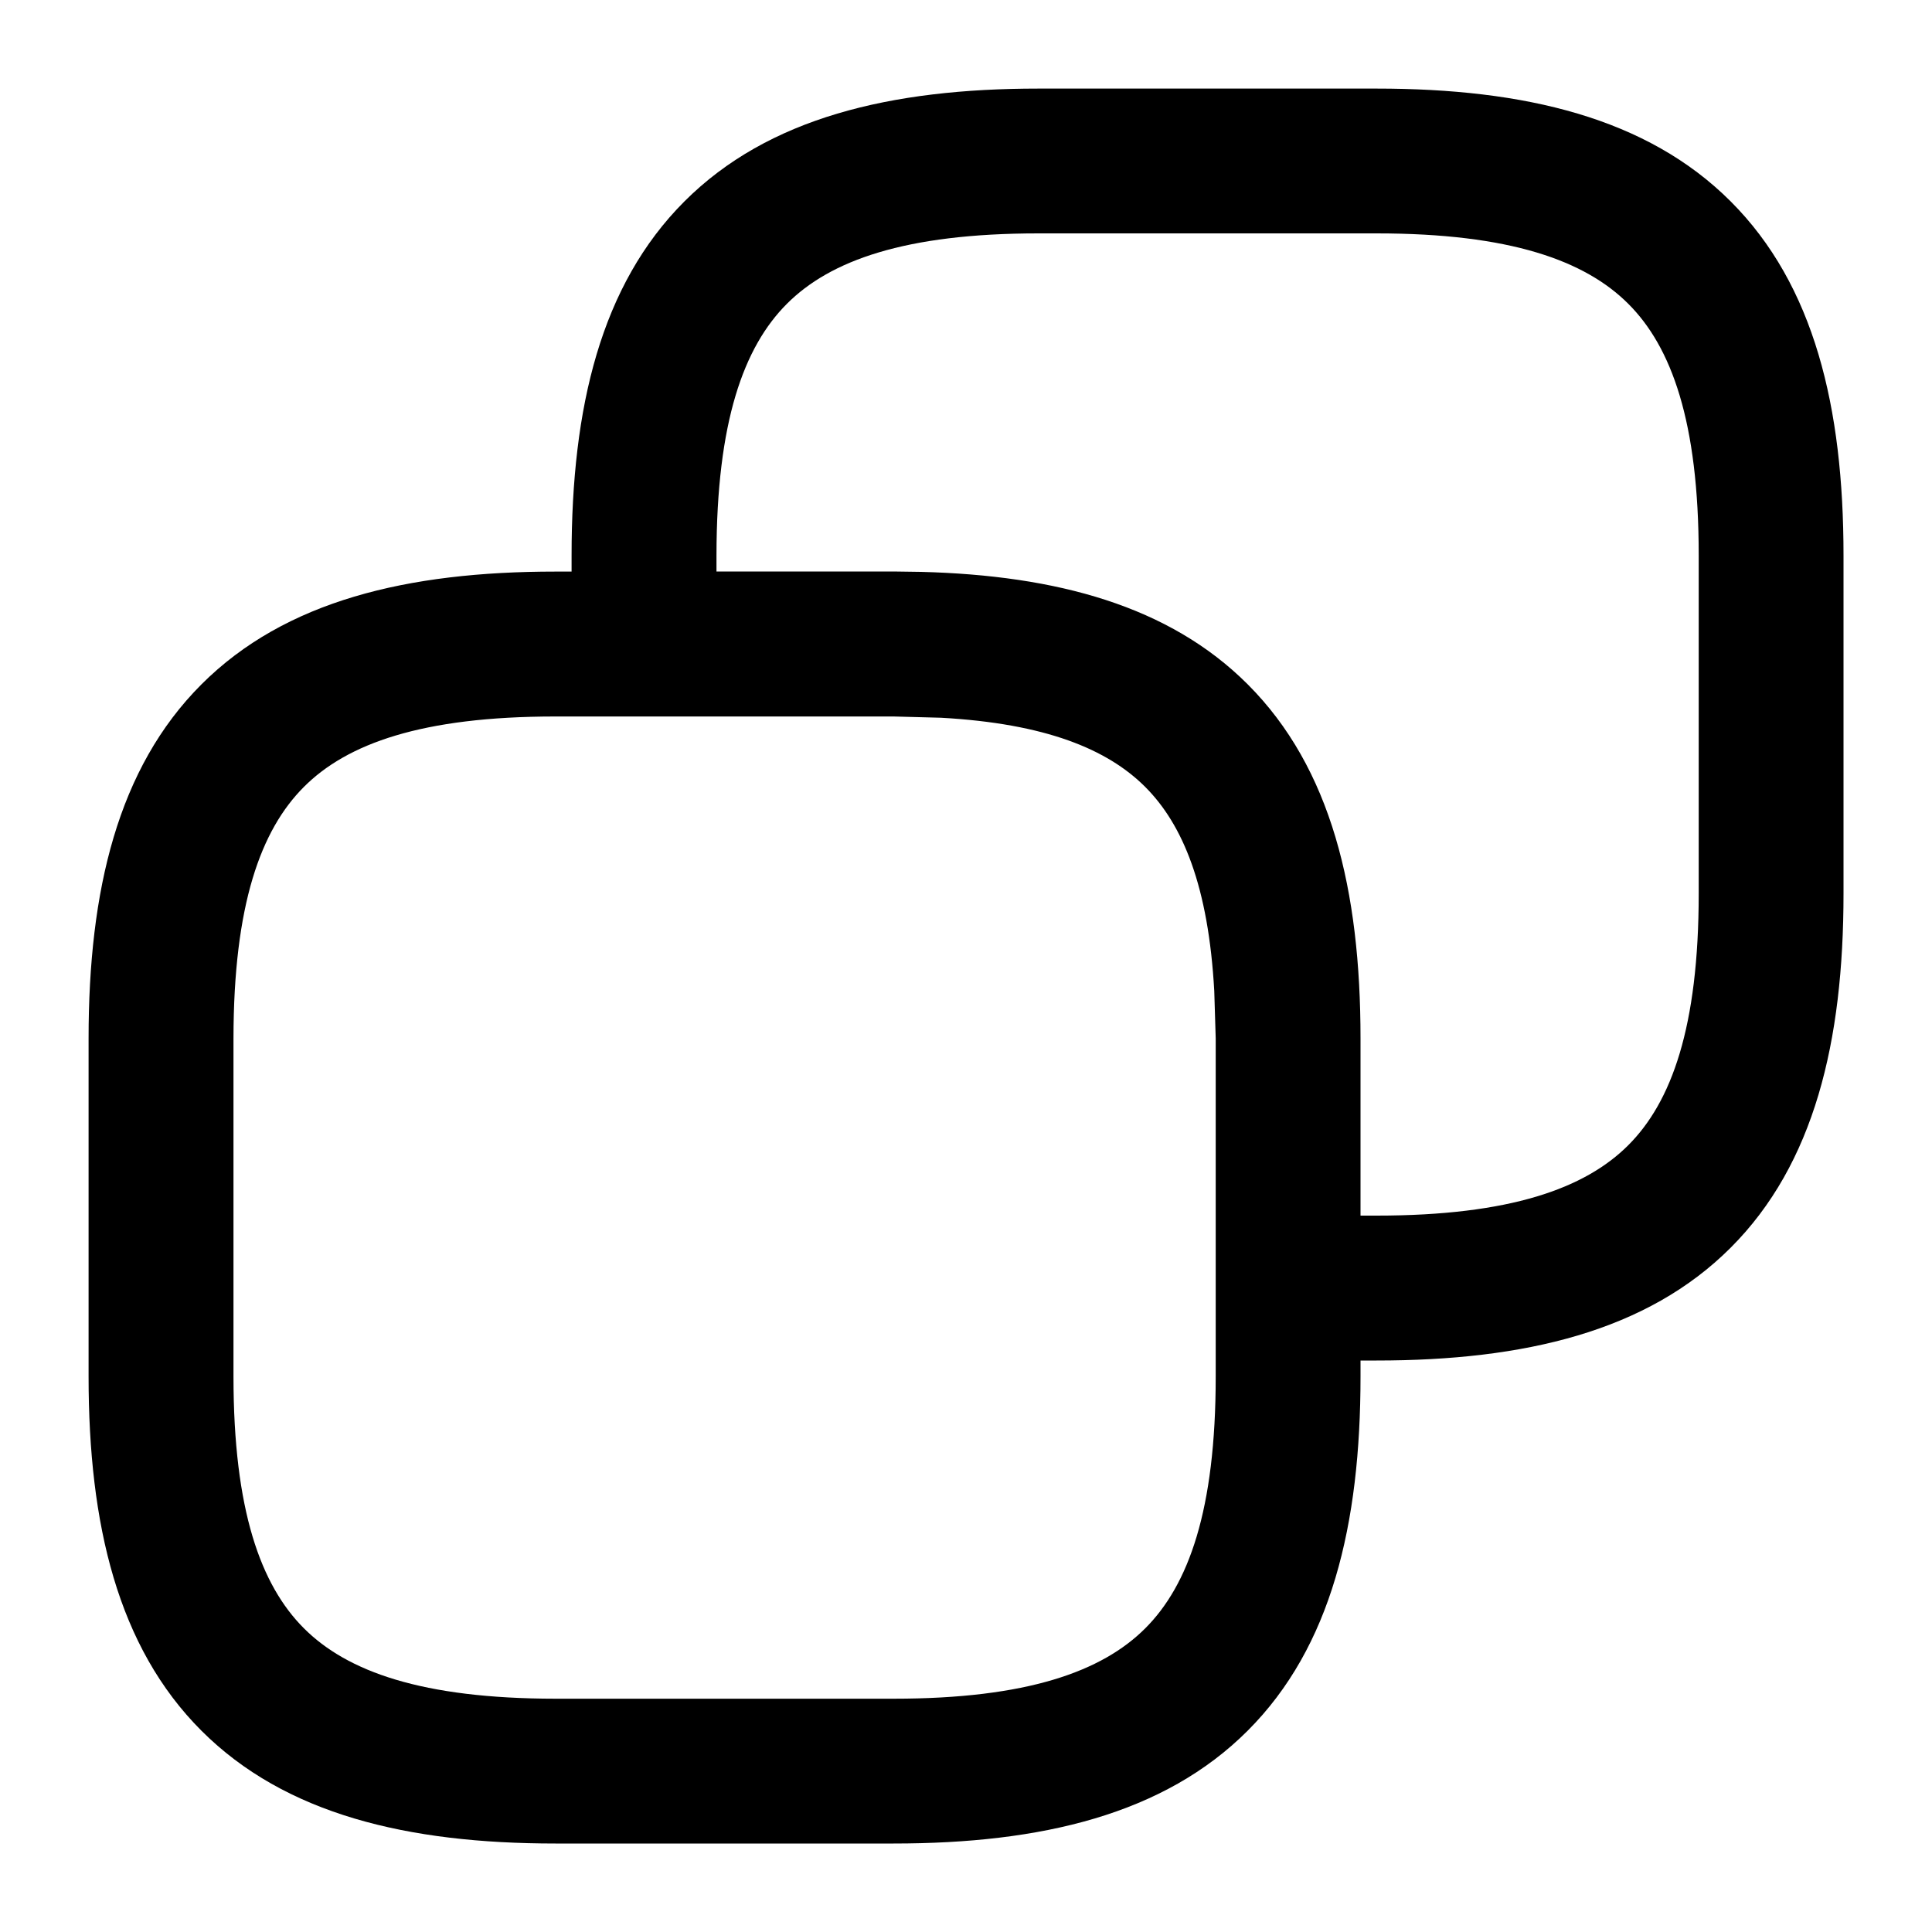
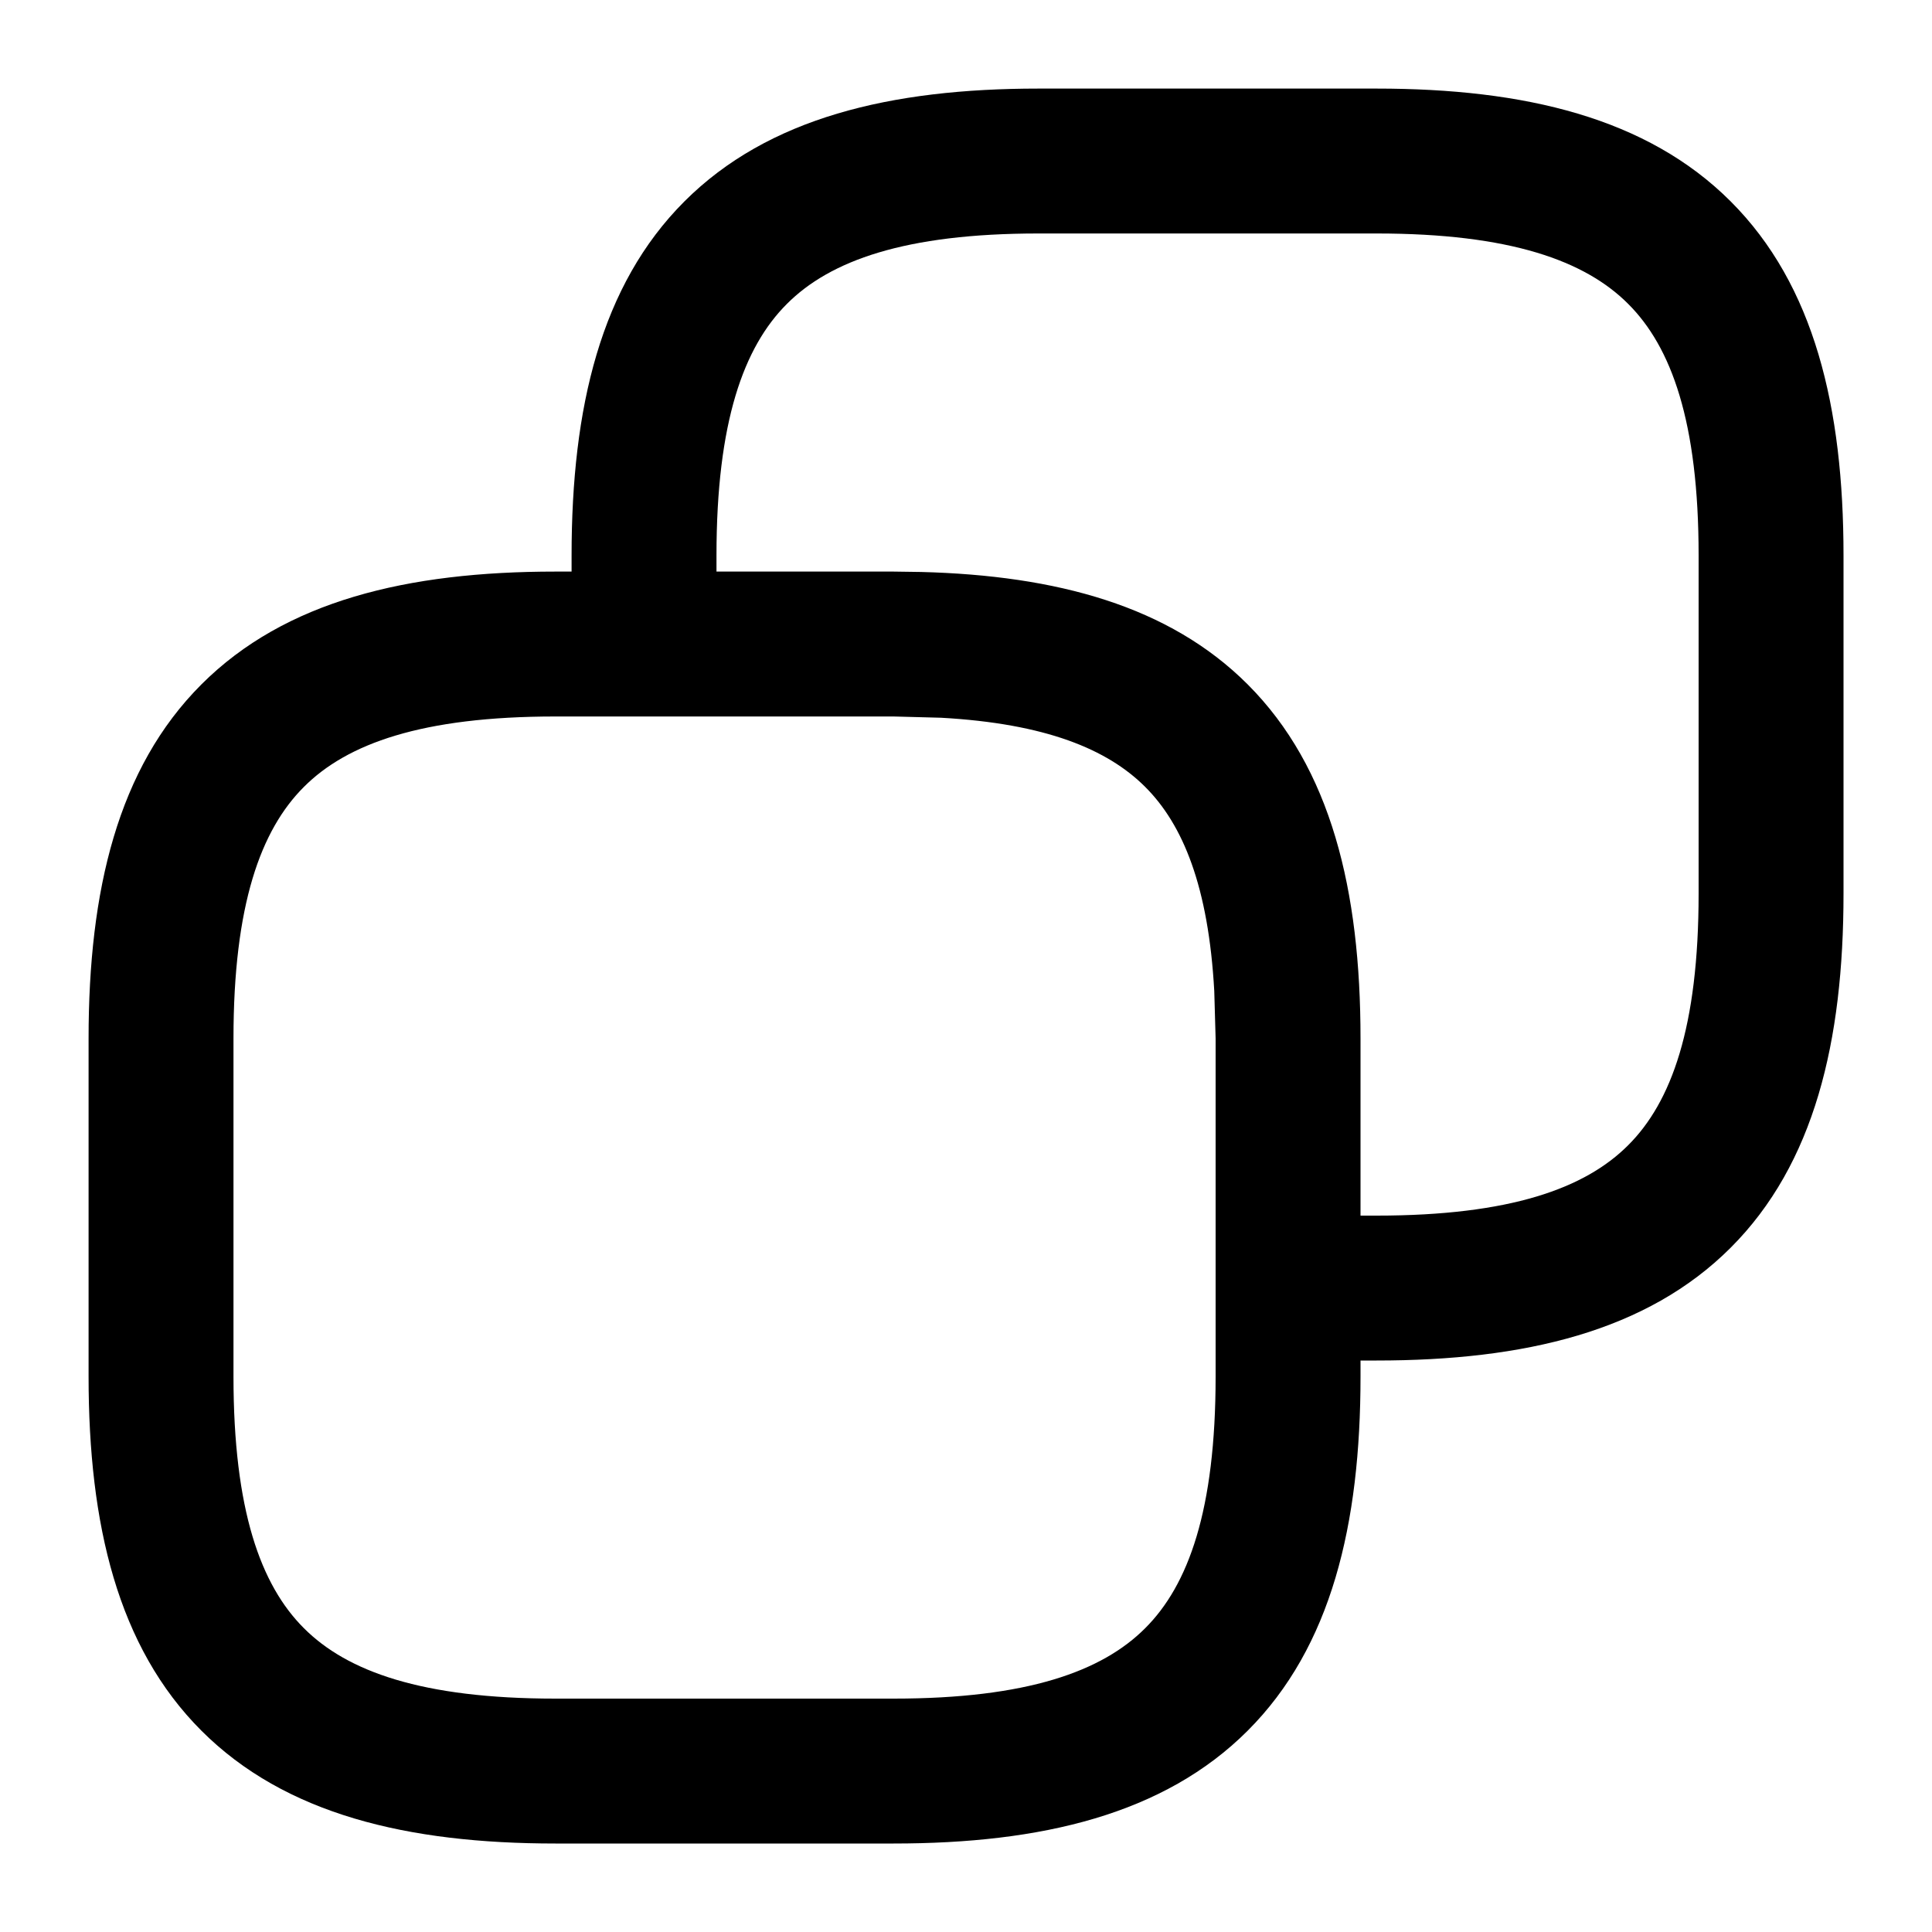
- <svg xmlns="http://www.w3.org/2000/svg" fill="none" height="20" viewBox="0 0 20 20" width="20">
-   <clipPath id="a">
-     <path d="m0 0h20v20h-20z" />
-   </clipPath>
-   <g clip-path="url(#a)">
-     <path d="m12.57 10.259c-.06-1.081-.324-1.722-.715-2.113-.391-.391-1.032-.656-2.114-.716l-.491-.013h-3.5c-1.384 0-2.158.282-2.604.729-.447.447-.728 1.22-.729 2.604v3.5c0 1.384.282 2.159.729 2.606.447.447 1.22.728 2.604.729h3.5c1.384 0 2.159-.282 2.606-.729.447-.447.729-1.221.729-2.606v-3.5zm1.514 2.325h.166c1.384 0 2.159-.282 2.606-.729.447-.447.729-1.221.729-2.606v-3.5c-0-1.384-.282-2.158-.729-2.604-.447-.447-1.221-.729-2.606-.729h-3.5c-1.384 0-2.158.282-2.604.729-.447.447-.728 1.22-.729 2.604v.167h1.833l.284.004c1.405.036 2.57.352 3.382 1.164.866.866 1.168 2.133 1.168 3.665zm5-3.334c0 1.532-.302 2.8-1.168 3.666s-2.134 1.168-3.666 1.168h-.166v.166c0 1.532-.302 2.8-1.168 3.666s-2.134 1.168-3.666 1.168h-3.5c-1.532-0-2.799-.302-3.665-1.168-.866-.866-1.168-2.134-1.168-3.666v-3.5c0-1.532.302-2.799 1.168-3.665s2.133-1.168 3.665-1.168h.167v-.167c0-1.532.302-2.799 1.168-3.665s2.133-1.168 3.665-1.168h3.5c1.532 0 2.8.302 3.666 1.168.866.866 1.168 2.133 1.168 3.665z" fill="#000" />
-   </g>
+ <svg xmlns="http://www.w3.org/2000/svg" width="20" height="20" viewBox="0 0 20 20" fill="none">
+   <rect width="20" height="20" fill="none" />
+   <path d="M12.57 10.259C12.51 9.178 12.246 8.536 11.855 8.146C11.464 7.755 10.823 7.49 9.741 7.43L9.25 7.417H5.75C4.366 7.417 3.592 7.699 3.146 8.146C2.699 8.592 2.417 9.366 2.417 10.75V14.25C2.417 15.634 2.699 16.409 3.146 16.855C3.592 17.302 4.366 17.584 5.75 17.584H9.25C10.634 17.584 11.409 17.302 11.855 16.855C12.302 16.409 12.584 15.634 12.584 14.25V10.75L12.57 10.259ZM14.084 12.584H14.25C15.634 12.584 16.409 12.302 16.855 11.855C17.302 11.409 17.584 10.634 17.584 9.25V5.75C17.584 4.366 17.302 3.592 16.855 3.146C16.409 2.699 15.634 2.417 14.25 2.417H10.75C9.366 2.417 8.592 2.699 8.146 3.146C7.699 3.592 7.417 4.366 7.417 5.75V5.917H9.25L9.534 5.921C10.939 5.957 12.104 6.273 12.916 7.085C13.781 7.951 14.084 9.218 14.084 10.75V12.584ZM19.084 9.25C19.084 10.782 18.782 12.05 17.916 12.916C17.05 13.782 15.782 14.084 14.25 14.084H14.084V14.25C14.084 15.782 13.782 17.05 12.916 17.916C12.05 18.782 10.782 19.084 9.25 19.084H5.75C4.218 19.084 2.951 18.782 2.085 17.916C1.219 17.05 0.917 15.782 0.917 14.25V10.75C0.917 9.218 1.219 7.951 2.085 7.085C2.951 6.219 4.218 5.917 5.75 5.917H5.917V5.75C5.917 4.218 6.219 2.951 7.085 2.085C7.951 1.219 9.218 0.917 10.75 0.917H14.25C15.782 0.917 17.05 1.219 17.916 2.085C18.782 2.951 19.084 4.218 19.084 5.75V9.25Z" fill="#000000" />
</svg>
